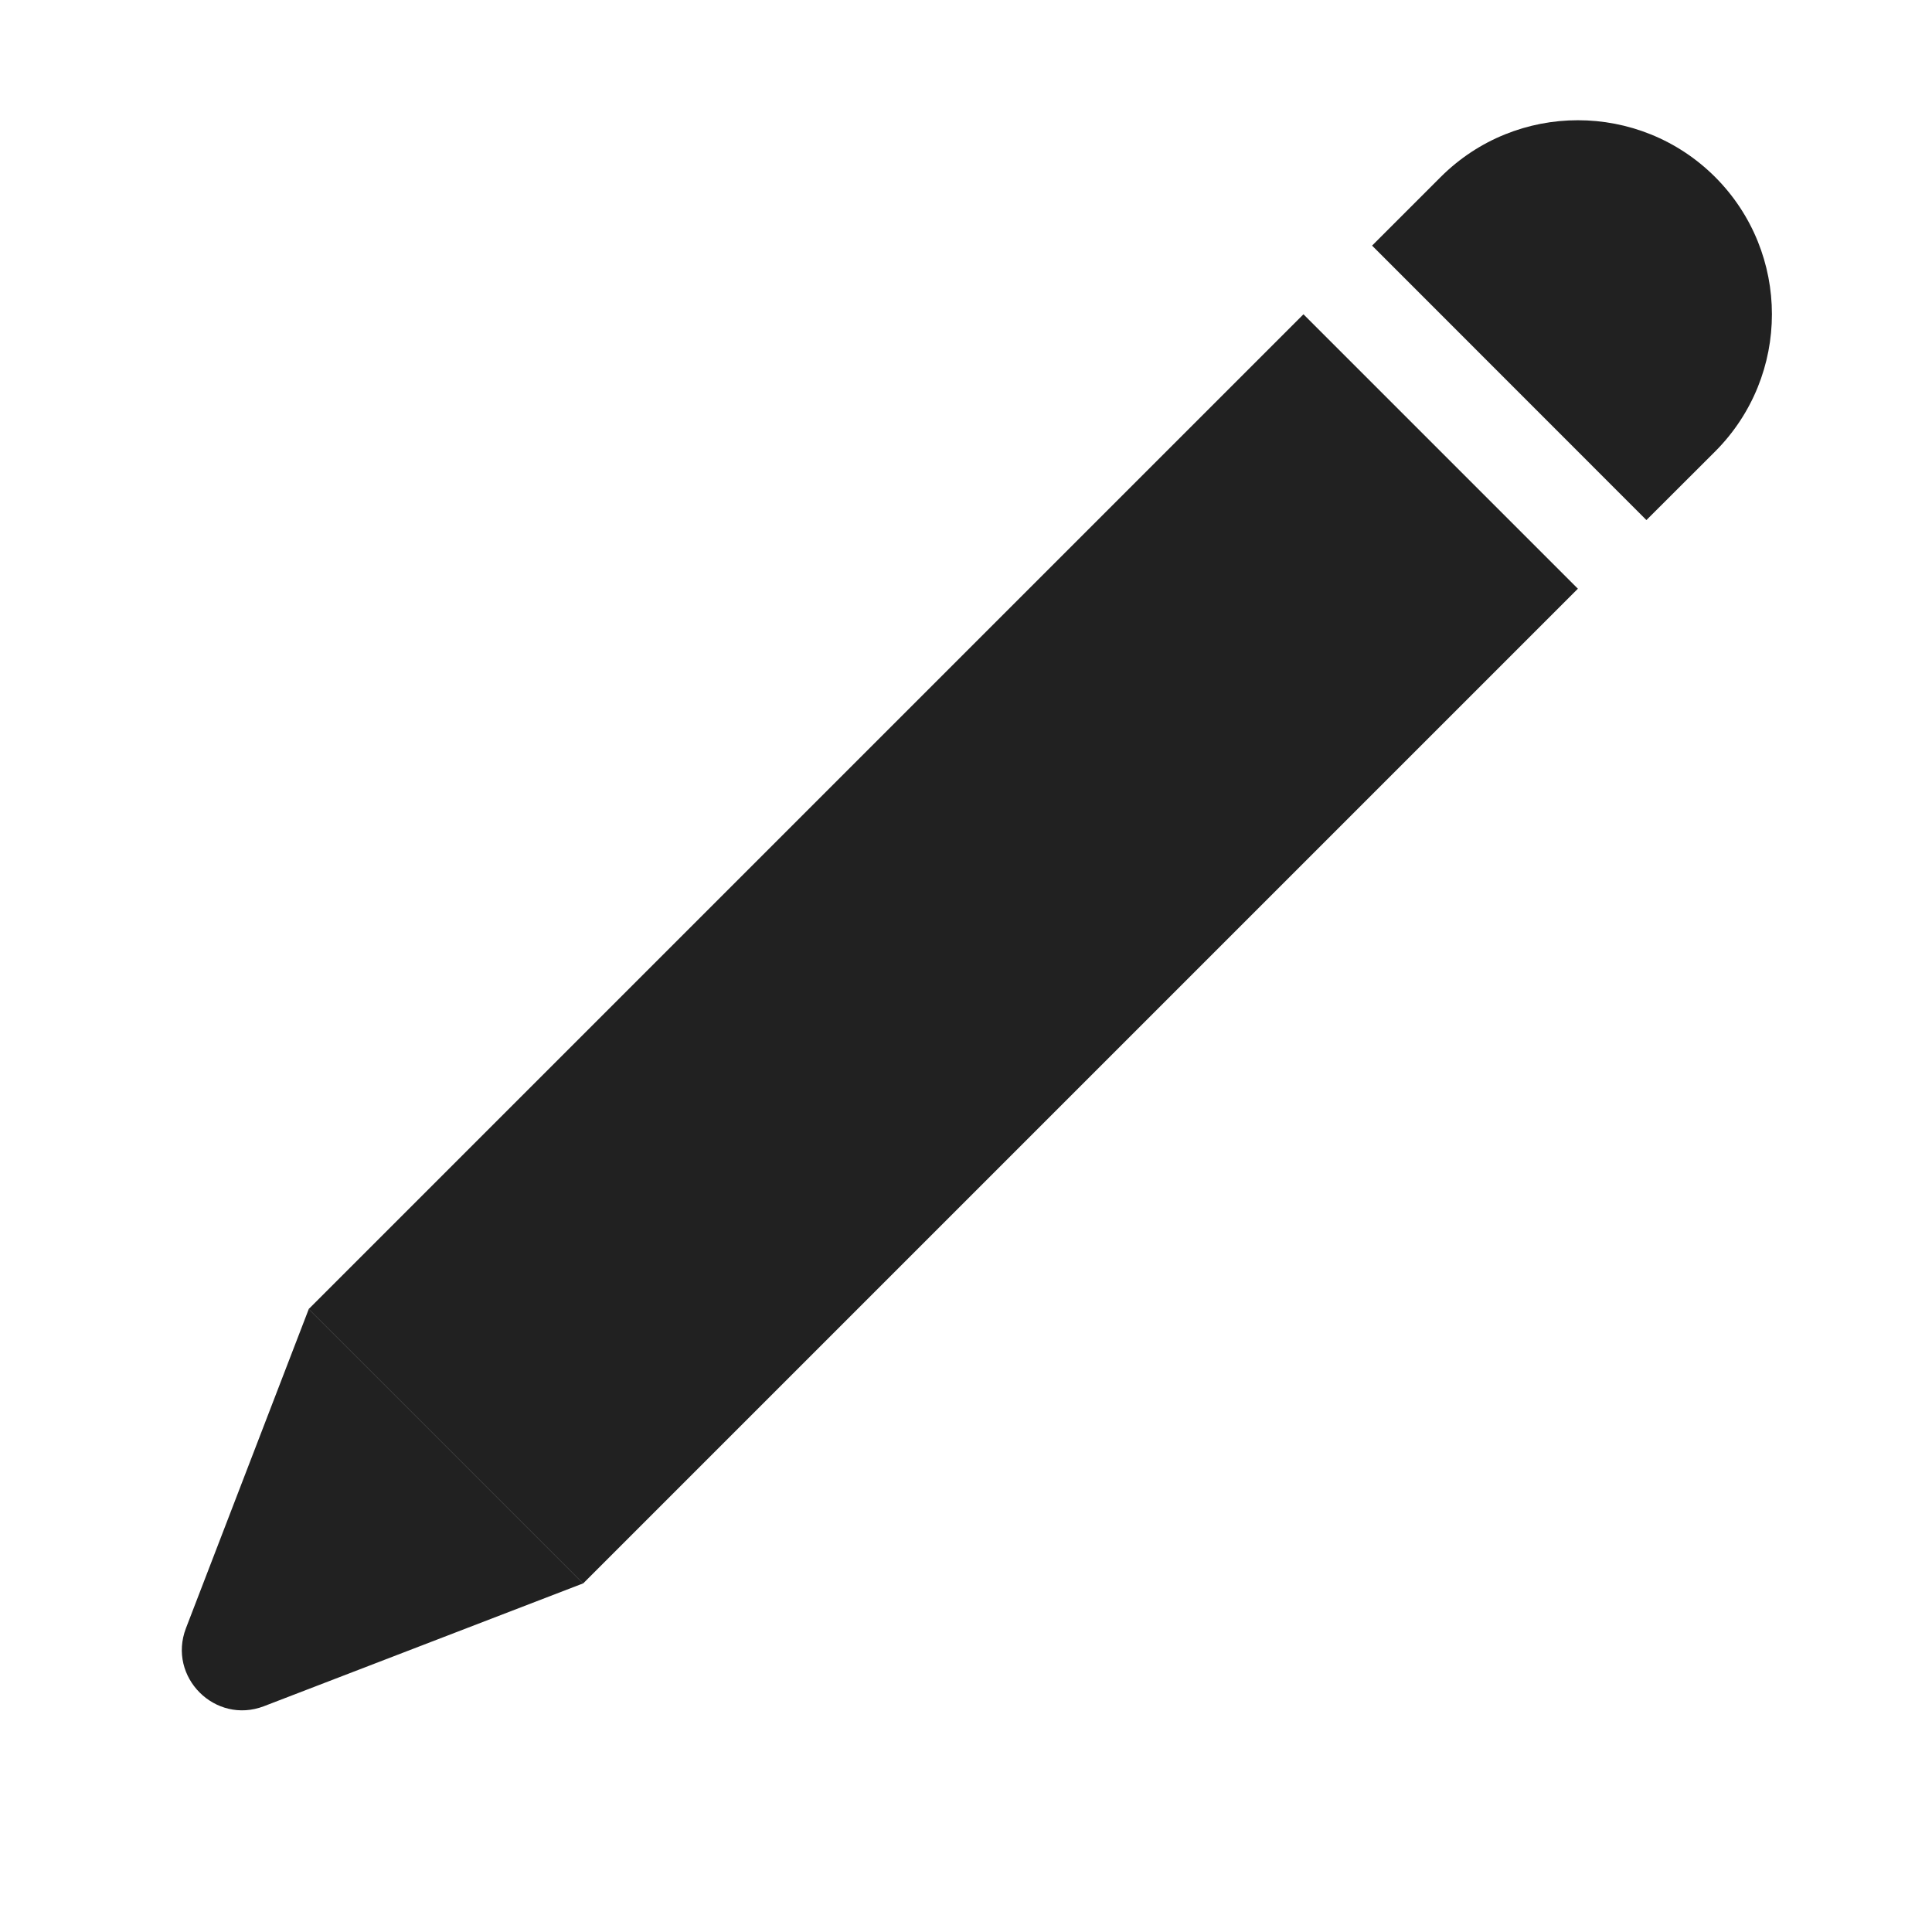
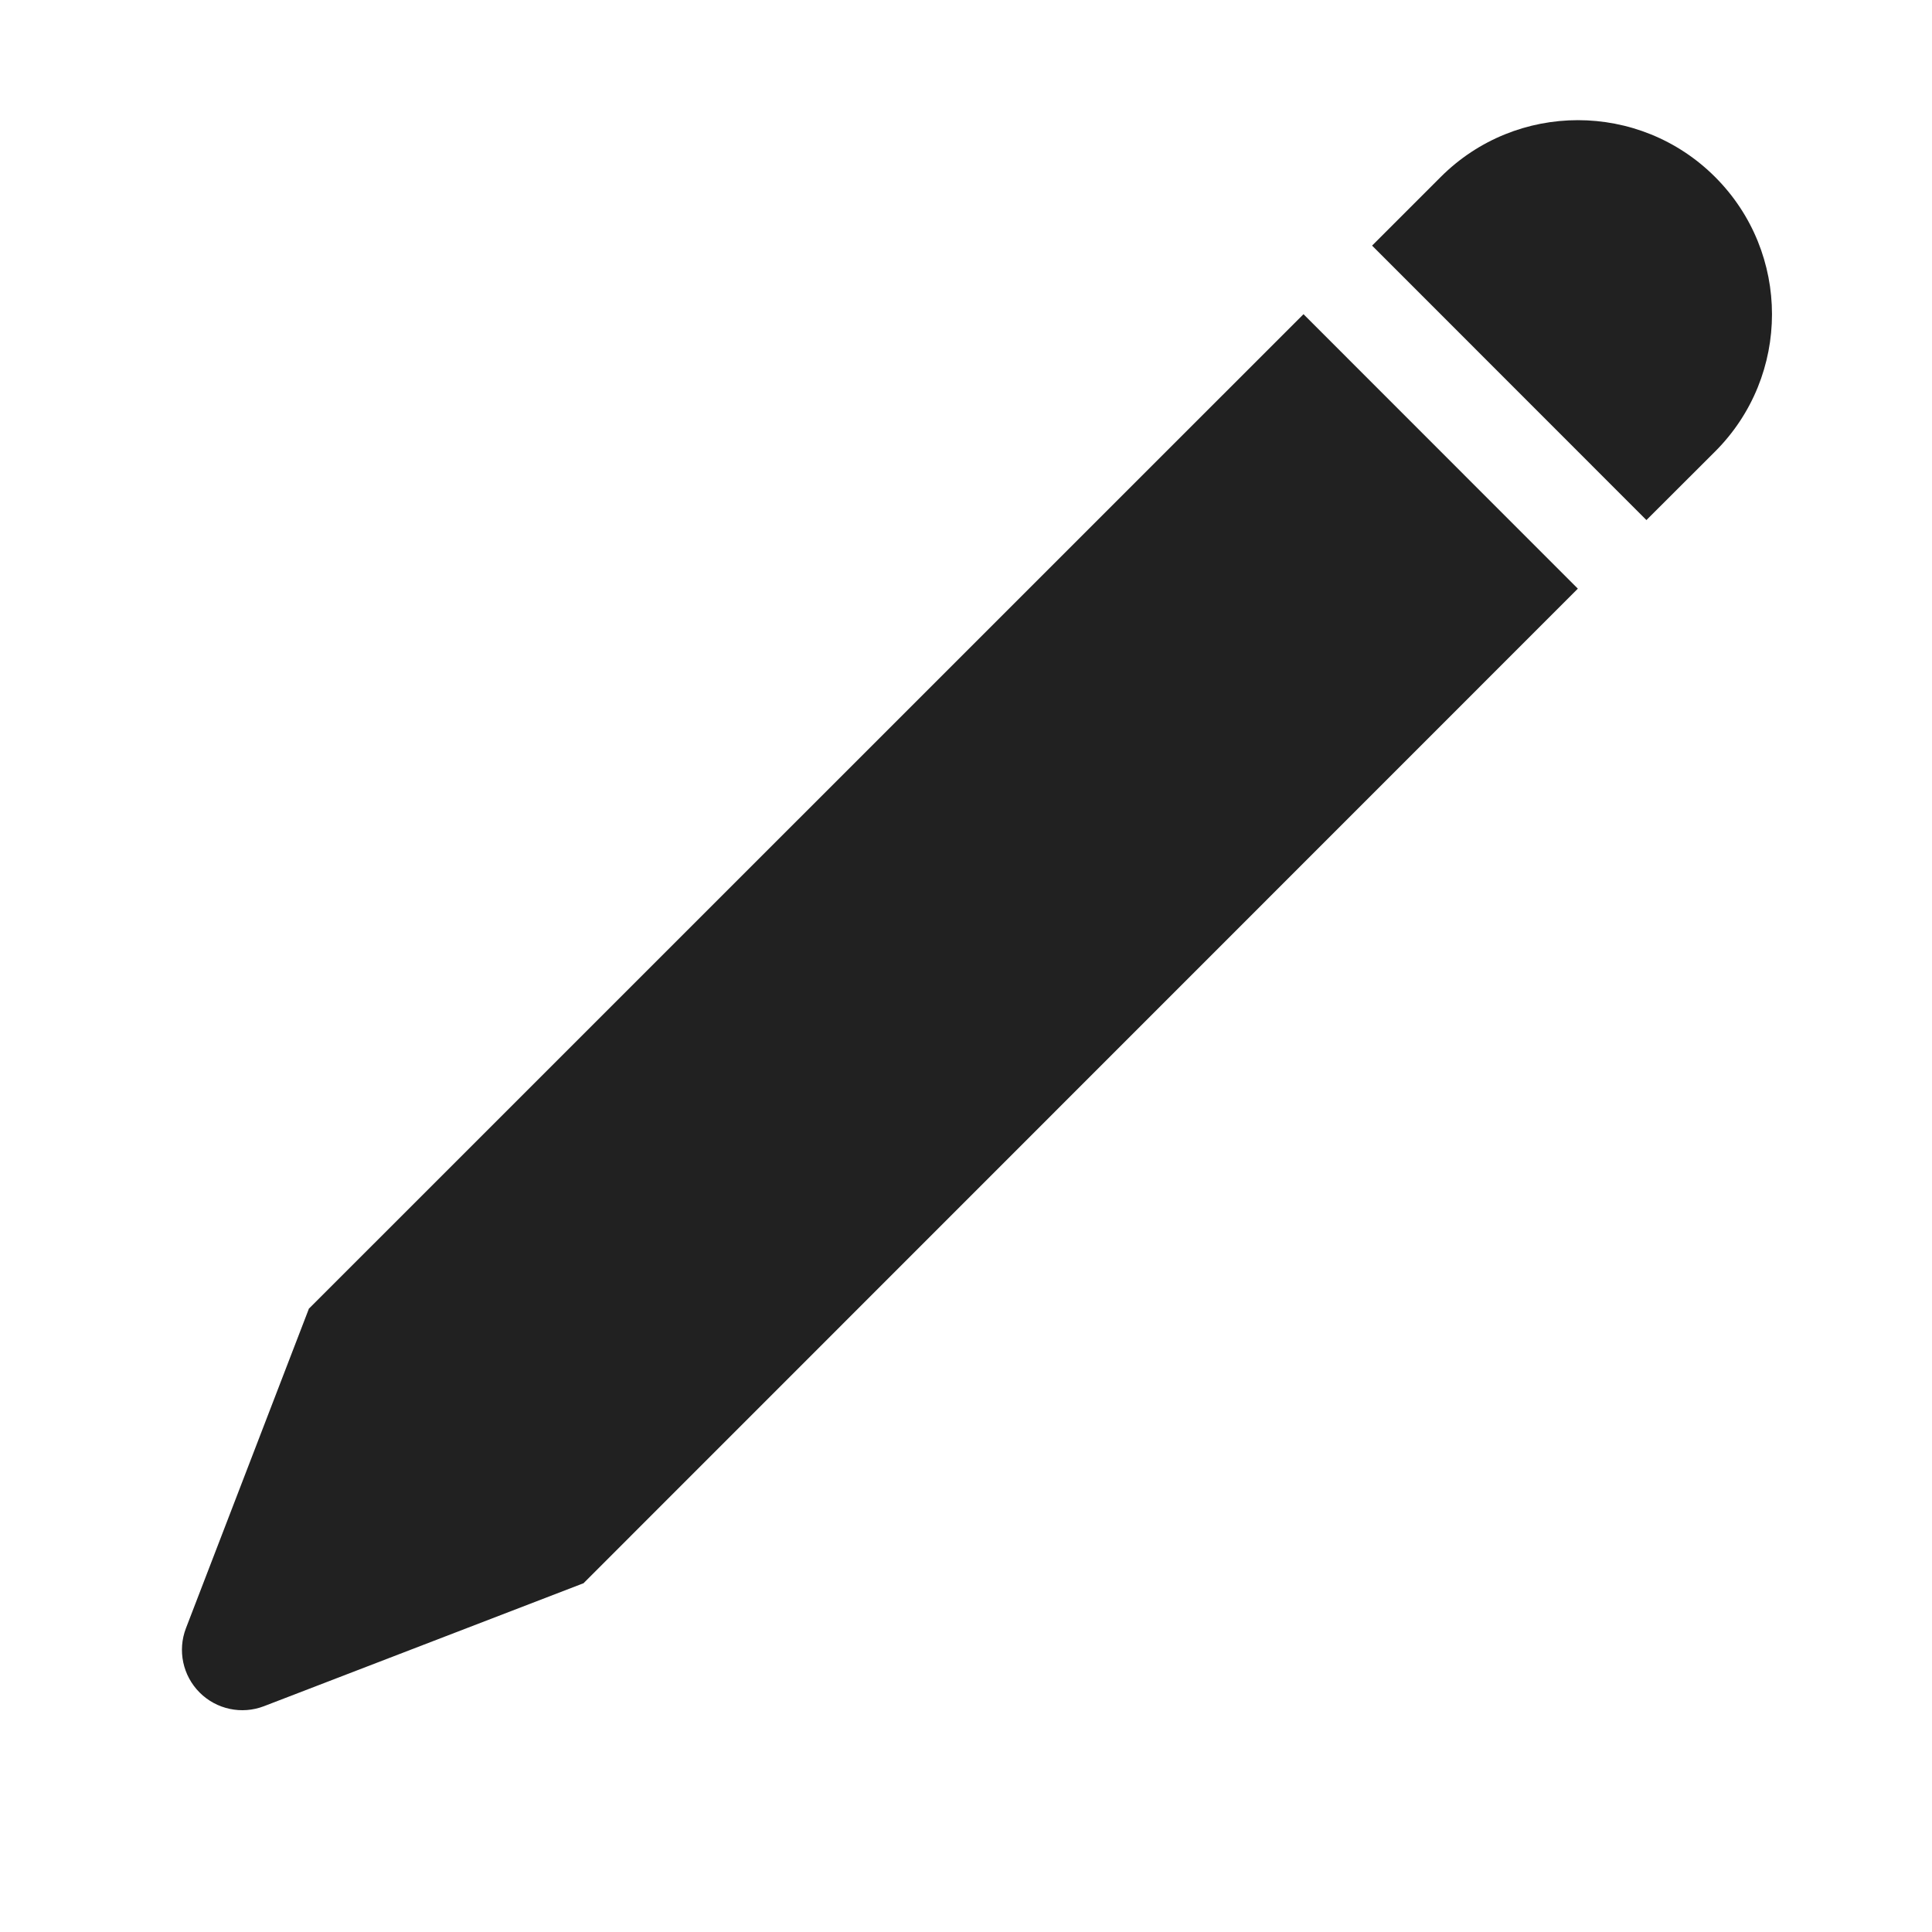
- <svg xmlns="http://www.w3.org/2000/svg" width="16" height="16" viewBox="0 0 16 16" fill="none">
-   <rect x="13.068" y="4.875" width="11.651" height="3.214" transform="rotate(135 13.0676 4.87506)" fill="#212121" />
-   <path d="M14.204 1.466C14.831 2.094 14.831 3.111 14.204 3.739L13.635 4.307L11.363 2.034L11.931 1.466C12.559 0.839 13.576 0.839 14.204 1.466Z" fill="#212121" />
-   <path d="M1.54 13.484L2.557 10.841L4.829 13.113L2.186 14.13C1.782 14.285 1.385 13.888 1.54 13.484Z" fill="#212121" />
+ <svg xmlns="http://www.w3.org/2000/svg" width="16" height="16" fill="none">
+   <path fill="#212121" d="M13.067 4.875 4.83 13.114 2.556 10.84l8.239-8.238zM14.204 1.466a1.607 1.607 0 0 1 0 2.273l-.569.568-2.272-2.273.568-.568a1.607 1.607 0 0 1 2.273 0M1.54 13.484l1.017-2.643 2.272 2.272-2.643 1.017a.5.5 0 0 1-.646-.646" />
</svg>
